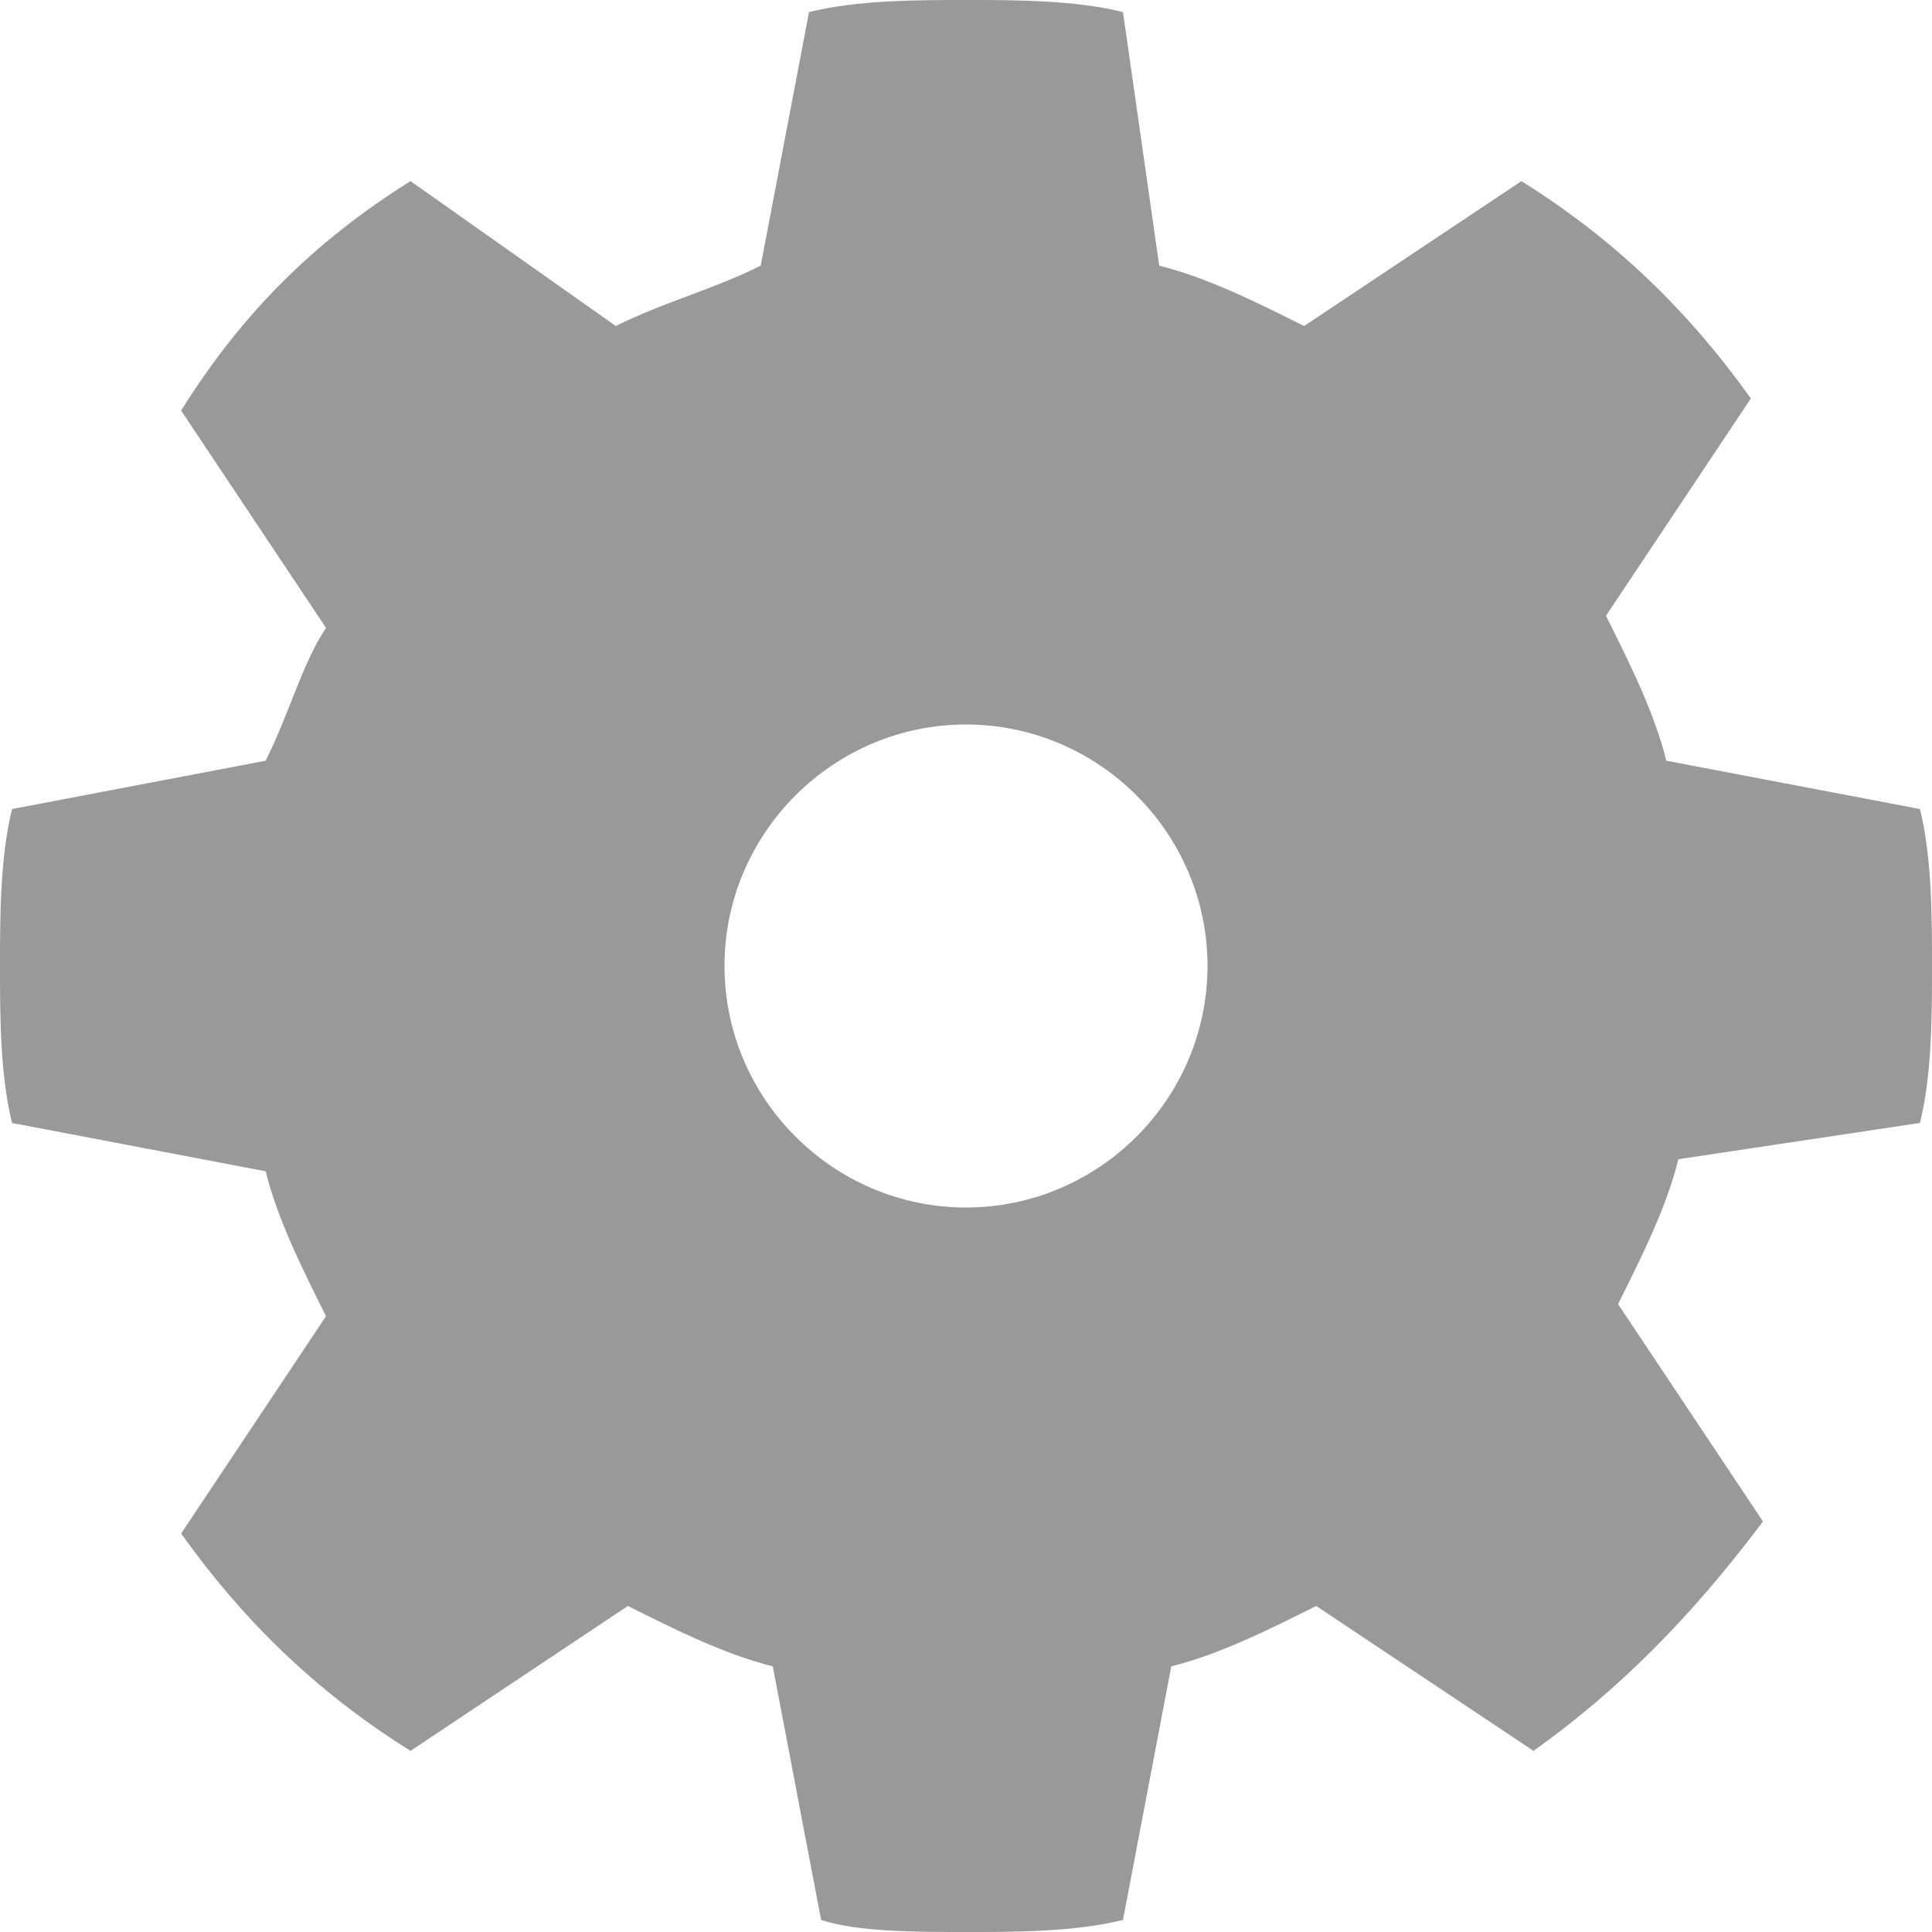
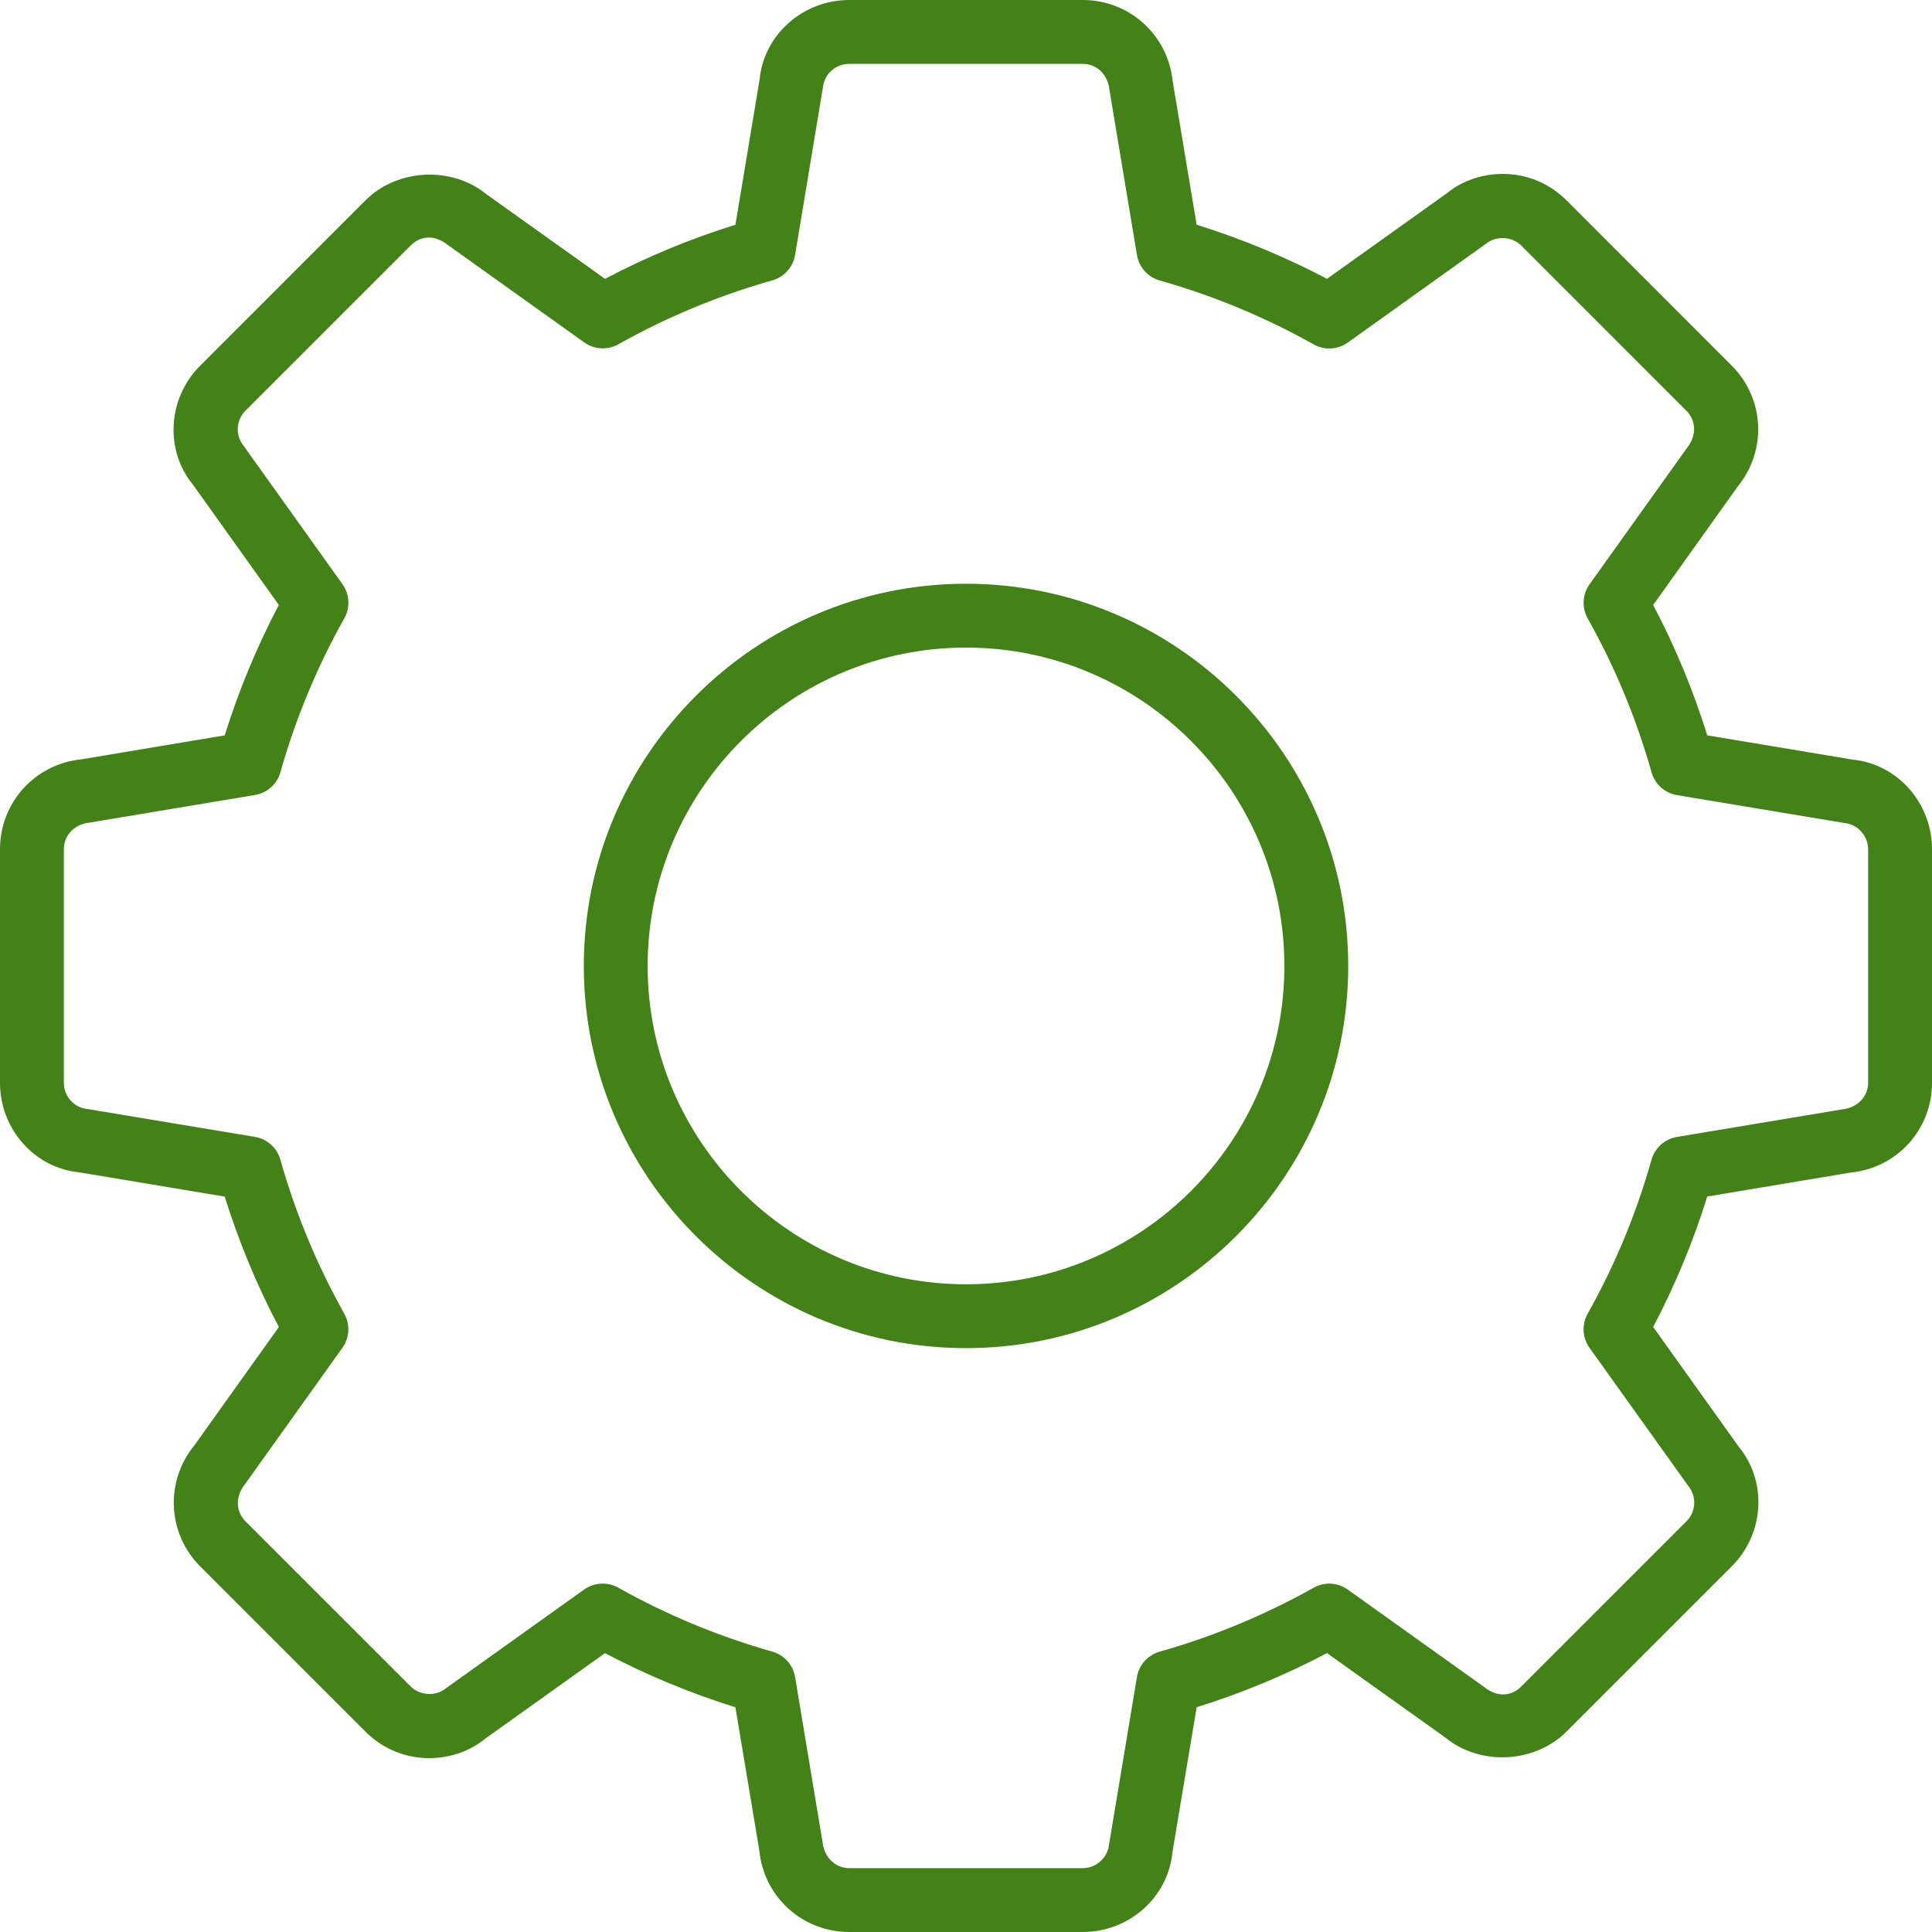
- <svg xmlns="http://www.w3.org/2000/svg" width="16" height="16" viewBox="0 0 16 16" preserveAspectRatio="xMinYMid meet" overflow="visible">
-   <path d="M15.9 9.3c.1-.4.1-.9.1-1.3s0-.9-.1-1.3l-2.1-.4c-.1-.4-.3-.8-.5-1.2l1.2-1.8c-.5-.7-1.1-1.3-1.9-1.8l-1.8 1.2c-.4-.2-.8-.4-1.2-.5L9.3.1C8.9 0 8.4 0 8 0s-.9 0-1.3.1l-.4 2.1c-.4.2-.8.3-1.2.5L3.4 1.5C2.6 2 2 2.6 1.5 3.4l1.2 1.8c-.2.3-.3.7-.5 1.1l-2.1.4C0 7.1 0 7.6 0 8s0 .9.1 1.3l2.1.4c.1.4.3.8.5 1.2l-1.2 1.8c.5.7 1.1 1.3 1.9 1.8l1.8-1.2c.4.2.8.4 1.2.5l.4 2.1c.3.1.8.1 1.2.1s.9 0 1.3-.1l.4-2.1c.4-.1.8-.3 1.2-.5l1.8 1.2c.7-.5 1.3-1.1 1.9-1.9l-1.2-1.8c.2-.4.4-.8.5-1.2l2-.3zM8 10c-1.1 0-2-.9-2-2s.9-2 2-2 2 .9 2 2-.9 2-2 2z" fill="#999" />
+ <svg xmlns="http://www.w3.org/2000/svg" version="1.1" id="Capa_1" x="0px" y="0px" width="512px" height="512px" viewBox="0 0 612 612" style="enable-background:new 0 0 612 612;" xml:space="preserve">
+   <g>
+     <g>
+       <path d="M342.982,612h-73.975c-14.775,0-27.011-11.073-28.467-25.747l-7.584-45.446c-14.249-4.43-28.093-10.184-41.32-17.141    l-38.064,27.183c-4.551,3.772-10.982,6.077-17.576,6.077c-7.646,0-14.825-2.982-20.236-8.393l-52.303-52.304    c-10.446-10.446-11.255-26.93-1.901-38.357l26.778-37.508c-6.978-13.247-12.722-27.102-17.141-41.311l-46.114-7.695    C11.083,370.014,0,357.777,0,342.982v-73.964c0-14.775,11.073-27.011,25.747-28.478l45.446-7.605    c4.439-14.269,10.193-28.113,17.131-41.3l-27.173-38.064C52.191,142.7,53,126.217,63.457,115.78l52.313-52.323    c10.083-10.062,27.345-10.901,38.327-1.921l37.559,26.789c13.177-6.947,27.021-12.691,41.3-17.131l7.675-46.104    C241.997,11.073,254.243,0,269.018,0h73.974c14.755,0,26.991,11.063,28.478,25.727l7.595,45.467    c14.259,4.439,28.103,10.184,41.29,17.131l38.074-27.183c4.541-3.762,10.973-6.058,17.565-6.058    c7.646,0,14.825,2.973,20.226,8.373l52.303,52.323c10.437,10.406,11.275,26.879,1.941,38.317l-26.788,37.539    c6.957,13.187,12.691,27.031,17.131,41.3l46.114,7.696C600.937,242.007,612,254.243,612,269.018v73.964    c0,14.795-11.073,27.021-25.768,28.446l-45.426,7.595c-4.439,14.279-10.184,28.134-17.131,41.32l27.183,38.055    c8.95,10.911,8.11,27.405-2.346,37.821l-52.293,52.293c-10.042,10.052-27.345,10.941-38.357,1.911l-37.508-26.769    c-13.228,6.968-27.071,12.722-41.29,17.142l-7.706,46.124C369.983,600.927,357.747,612,342.982,612z M190.907,501.641    c1.699,0,3.408,0.424,4.945,1.294c15.412,8.637,31.814,15.442,48.794,20.245c3.762,1.062,6.573,4.207,7.22,8.07l8.707,52.344    c0.506,4.874,4.177,8.181,8.434,8.181h73.975c4.257,0,7.918-3.297,8.333-7.514l8.828-53.011c0.637-3.853,3.458-6.998,7.221-8.06    c16.938-4.794,33.341-11.6,48.763-20.246c3.408-1.921,7.636-1.688,10.821,0.597l43.19,30.854c4.359,3.509,8.799,2.78,11.751-0.162    l52.313-52.313c3.074-3.063,3.316-7.888,0.586-11.234l-31.268-43.718c-2.286-3.186-2.508-7.402-0.597-10.83    c8.636-15.352,15.432-31.754,20.226-48.764c1.062-3.772,4.206-6.583,8.079-7.23l52.354-8.728c4.875-0.506,8.182-4.156,8.182-8.414    v-73.964c0-4.257-3.297-7.928-7.514-8.343l-53.011-8.818c-3.873-0.647-7.009-3.458-8.08-7.23    c-4.794-17.01-11.6-33.413-20.226-48.743c-1.911-3.429-1.688-7.646,0.597-10.831l30.874-43.211    c3.125-3.863,2.872-8.677-0.182-11.731L481.91,77.797c-2.942-2.943-8.009-3.195-11.205-0.576l-43.747,31.278    c-3.186,2.286-7.413,2.508-10.82,0.597c-15.361-8.626-31.765-15.432-48.764-20.246c-3.762-1.052-6.573-4.207-7.221-8.07    l-8.717-52.343c-0.536-4.976-4.126-8.211-8.454-8.211h-73.975c-4.338,0-7.918,3.226-8.343,7.514l-8.798,53    c-0.637,3.863-3.458,7.008-7.22,8.07c-17.03,4.824-33.433,11.62-48.753,20.246c-3.438,1.912-7.655,1.689-10.831-0.597    l-43.232-30.874c-4.349-3.479-8.808-2.781-11.751,0.182L77.767,130.08c-3.054,3.054-3.287,7.868-0.556,11.195l31.258,43.758    c2.286,3.195,2.508,7.412,0.597,10.831c-8.616,15.331-15.422,31.733-20.246,48.753c-1.052,3.762-4.207,6.574-8.07,7.221    l-52.343,8.727c-4.956,0.526-8.181,4.116-8.181,8.455v73.964c0,4.328,3.216,7.908,7.493,8.322l53.021,8.818    c3.863,0.638,7.008,3.459,8.07,7.23c4.783,16.919,11.589,33.332,20.246,48.784c1.912,3.418,1.689,7.625-0.597,10.811    L77.605,470.14c-3.155,3.883-2.913,8.696,0.151,11.761l52.313,52.303c2.973,2.963,8.02,3.226,11.205,0.576l43.748-31.258    C186.781,502.277,188.844,501.641,190.907,501.641z M306.01,427.049c-66.764,0-121.079-54.305-121.079-121.059    c0-66.764,54.315-121.079,121.079-121.079c66.765,0,121.069,54.315,121.069,121.079    C427.069,372.733,372.764,427.049,306.01,427.049z M306.01,205.136c-55.609,0-100.854,45.245-100.854,100.854    c0,55.6,45.244,100.833,100.854,100.833c55.6,0,100.844-45.233,100.844-100.833C406.844,250.38,361.609,205.136,306.01,205.136z" fill="#438216" />
+     </g>
+   </g>
+   <g>
+ </g>
+   <g>
+ </g>
+   <g>
+ </g>
+   <g>
+ </g>
+   <g>
+ </g>
+   <g>
+ </g>
+   <g>
+ </g>
+   <g>
+ </g>
+   <g>
+ </g>
+   <g>
+ </g>
+   <g>
+ </g>
+   <g>
+ </g>
+   <g>
+ </g>
+   <g>
+ </g>
+   <g>
+ </g>
</svg>
